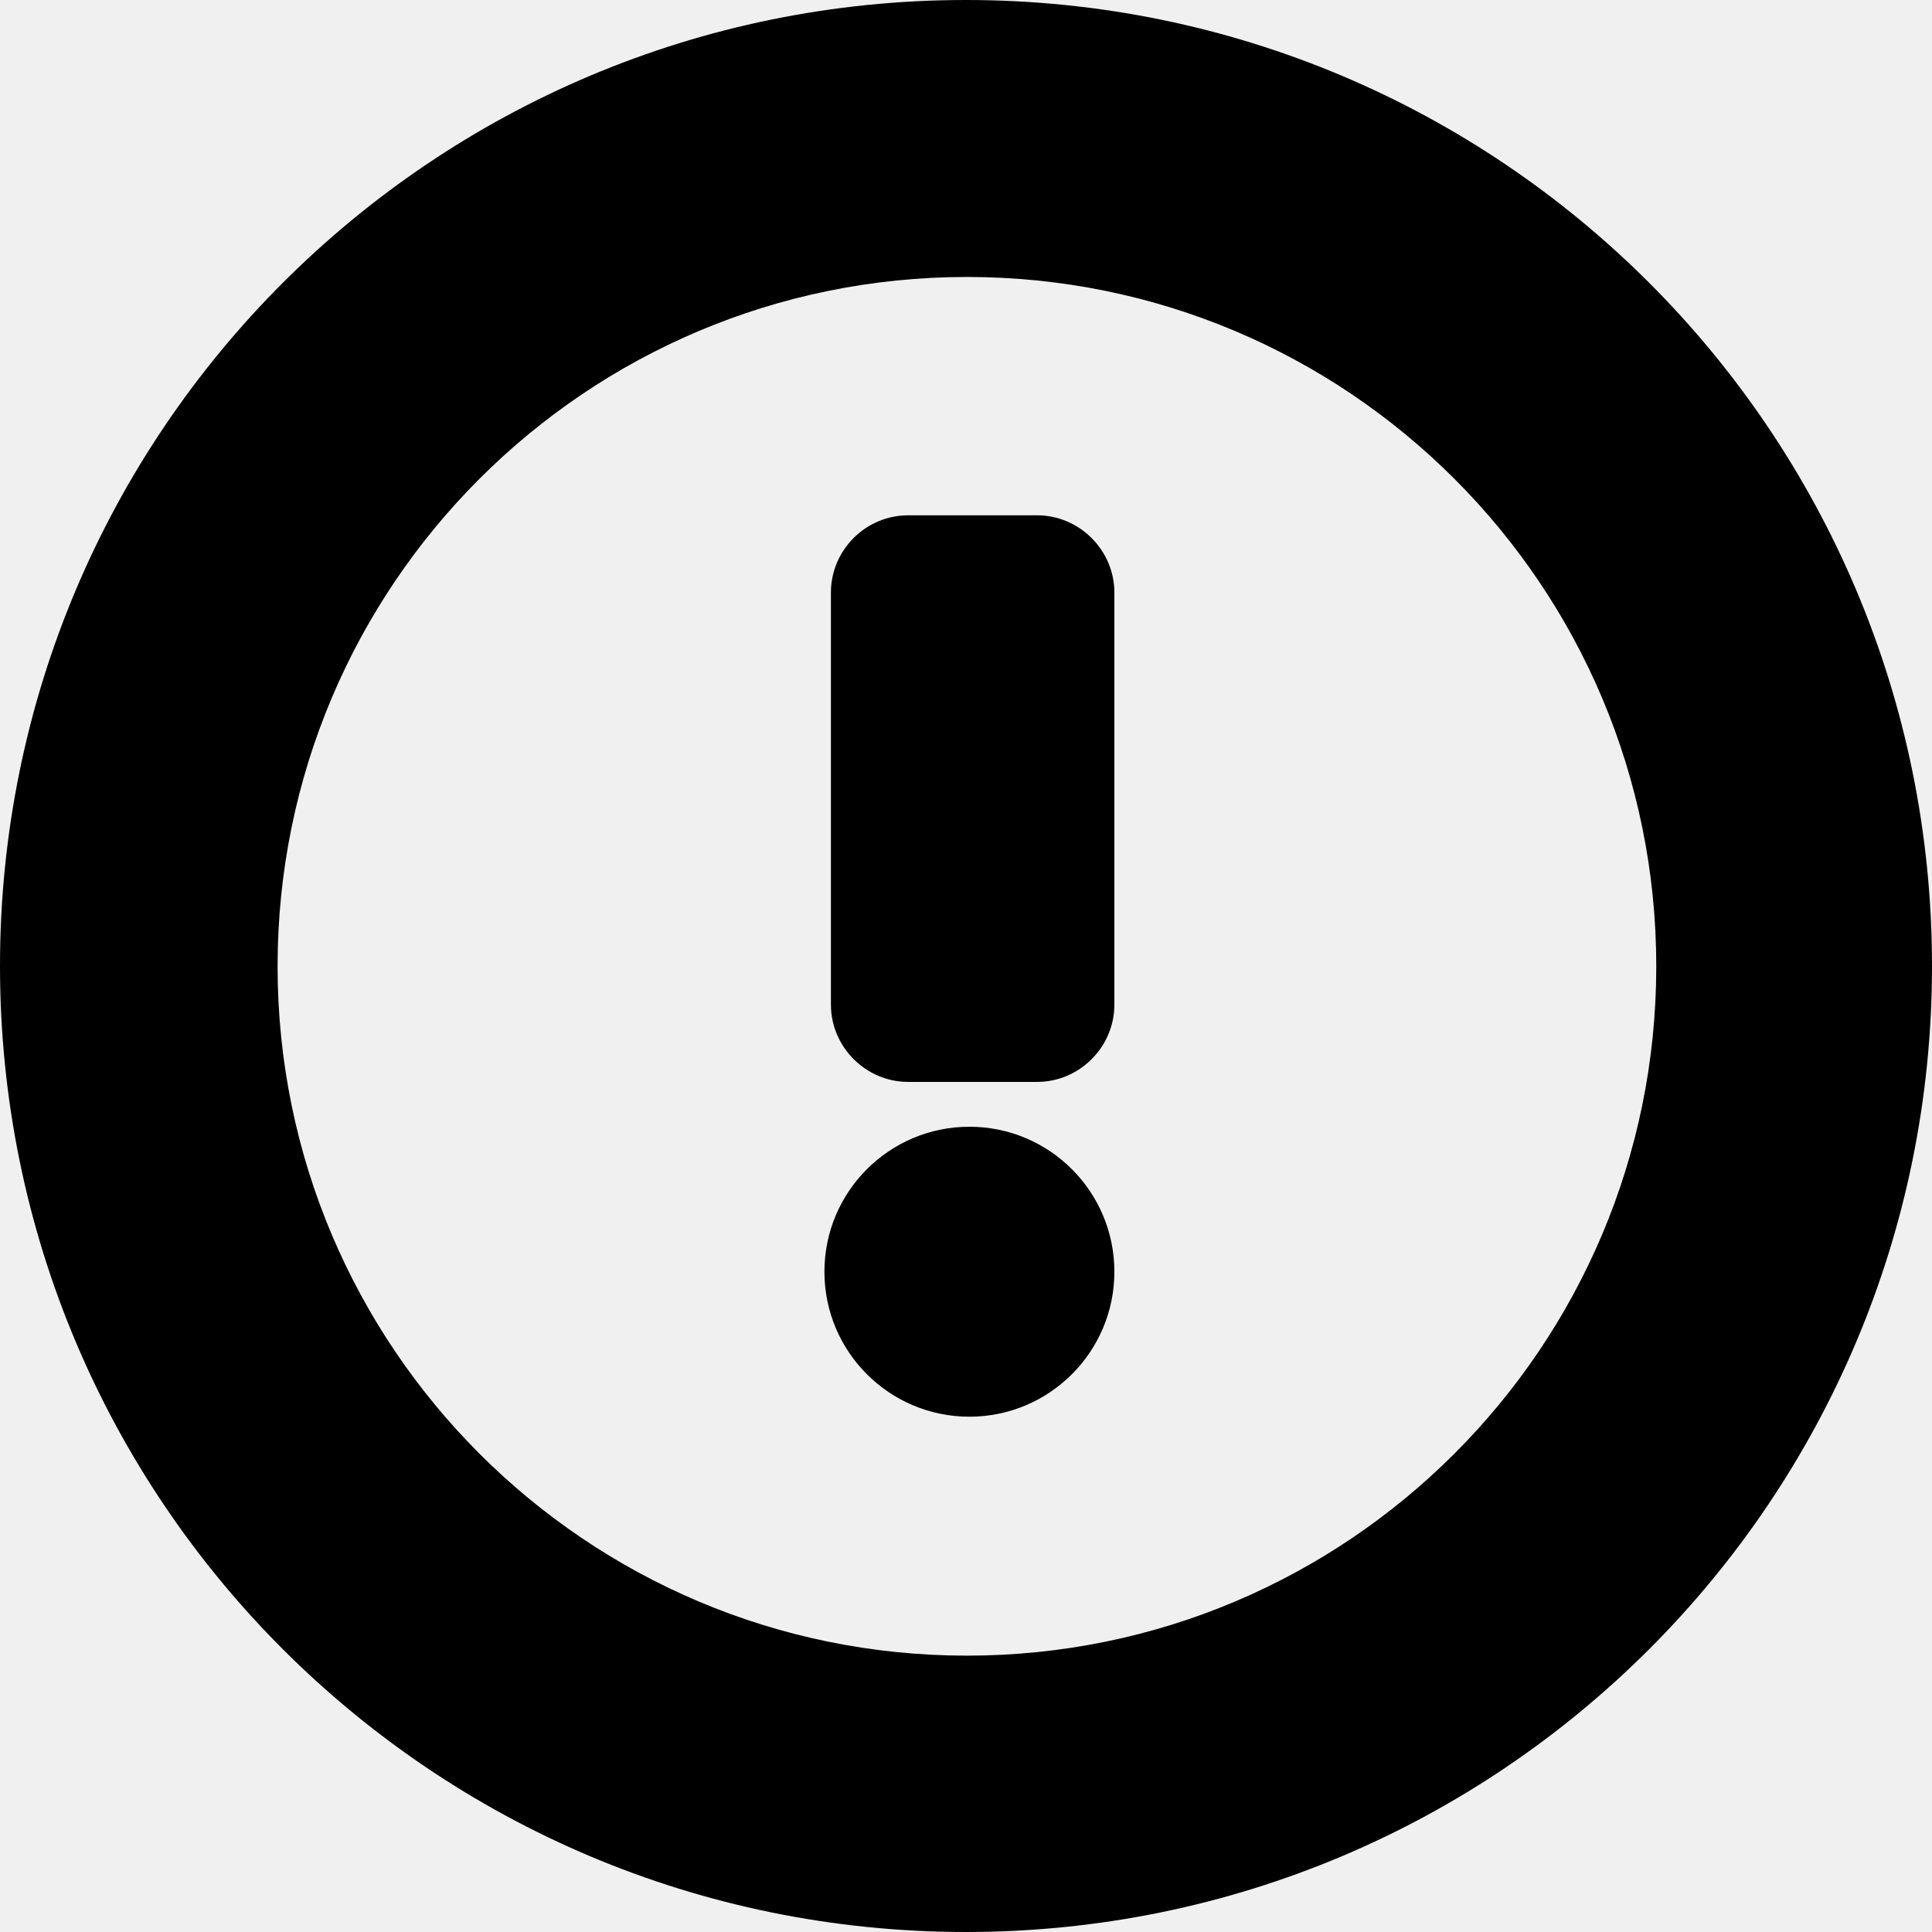
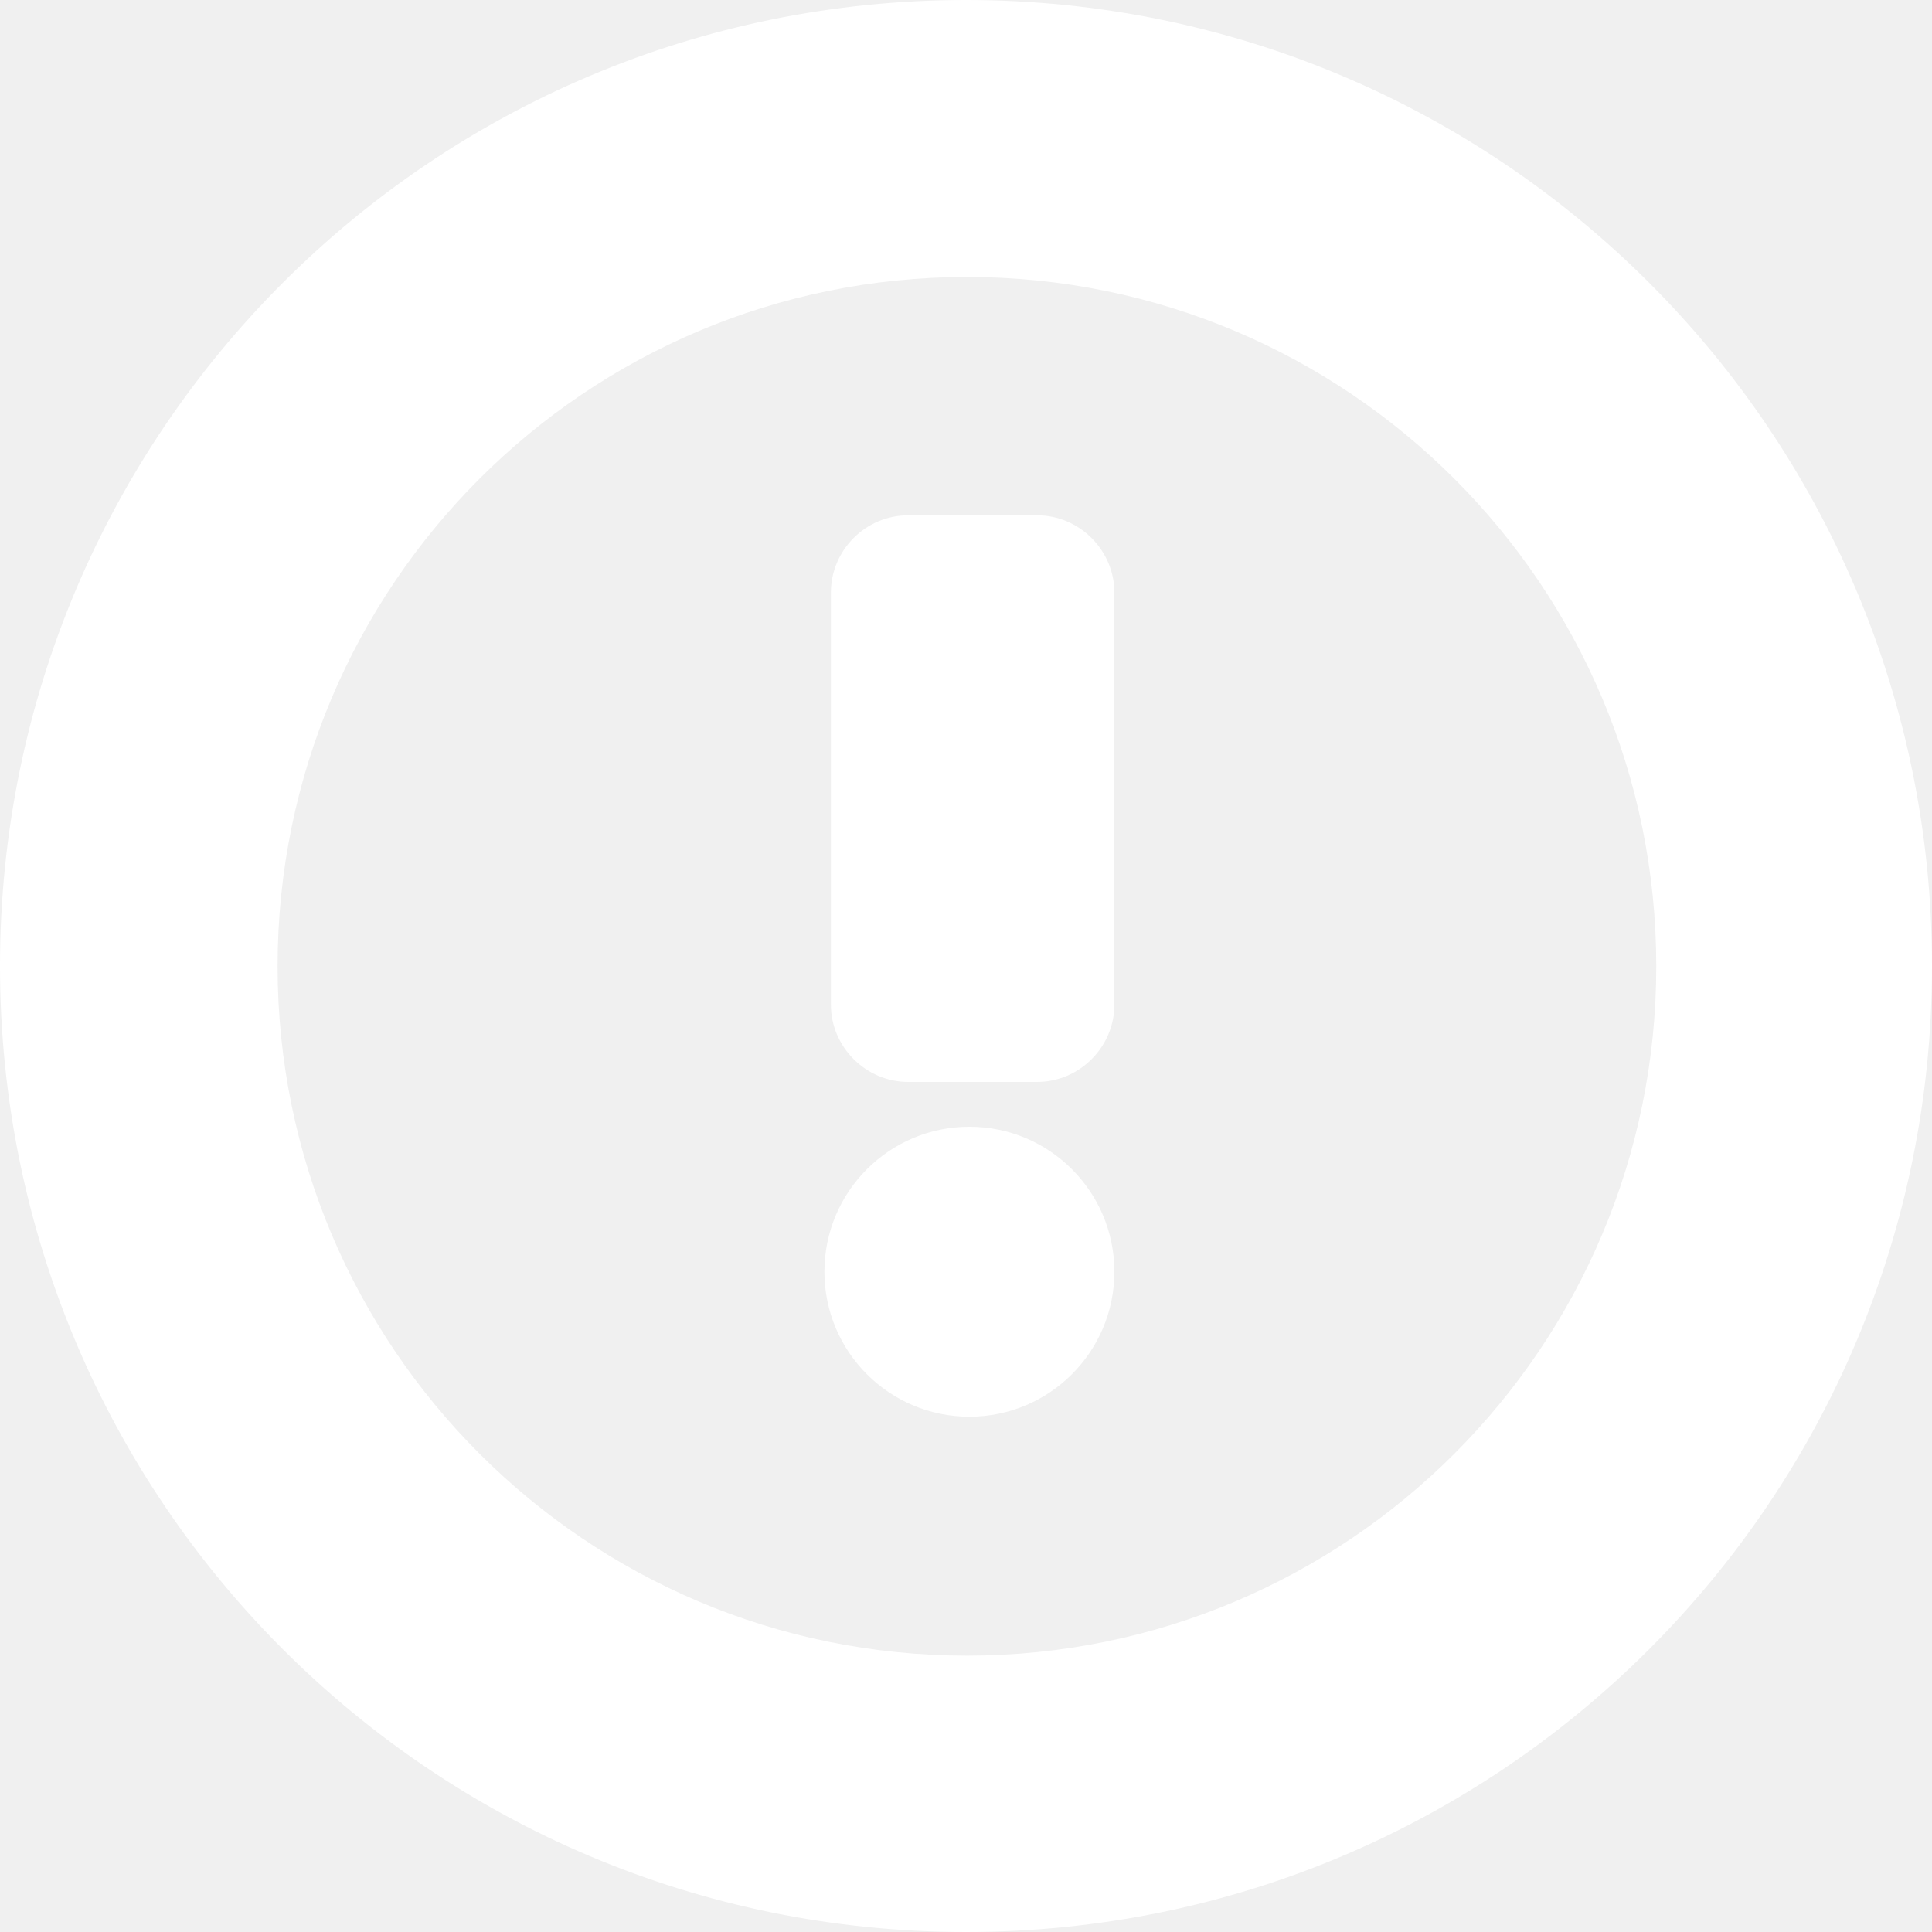
- <svg xmlns="http://www.w3.org/2000/svg" version="1.1" id="Capa_1" x="0px" y="0px" width="478.125px" height="478.125px" viewBox="0 0 478.125 478.125" style="enable-background:new 0 0 478.125 478.125;" xml:space="preserve">
+ <svg xmlns="http://www.w3.org/2000/svg" version="1.1" id="Capa_1" x="0px" y="0px" width="478.125px" height="478.125px" viewBox="0 0 478.125 478.125" style="enable-background:new 0 0 478.125 478.125;" xml:space="preserve" fill="#fff">
  <g>
    <g>
      <g>
        <circle cx="239.904" cy="314.721" r="35.878" />
        <path d="M256.657,127.525h-31.9c-10.557,0-19.125,8.645-19.125,19.125v101.975c0,10.48,8.645,19.125,19.125,19.125h31.9     c10.48,0,19.125-8.645,19.125-19.125V146.65C275.782,136.17,267.138,127.525,256.657,127.525z" />
        <path d="M239.062,0C106.947,0,0,106.947,0,239.062s106.947,239.062,239.062,239.062c132.115,0,239.062-106.947,239.062-239.062     S371.178,0,239.062,0z M239.292,409.734c-94.171,0-170.595-76.348-170.595-170.596c0-94.248,76.347-170.595,170.595-170.595     s170.595,76.347,170.595,170.595C409.887,333.387,333.464,409.734,239.292,409.734z" />
      </g>
    </g>
  </g>
  <g>
</g>
  <g>
</g>
  <g>
</g>
  <g>
</g>
  <g>
</g>
  <g>
</g>
  <g>
</g>
  <g>
</g>
  <g>
</g>
  <g>
</g>
  <g>
</g>
  <g>
</g>
  <g>
</g>
  <g>
</g>
  <g>
</g>
</svg>
